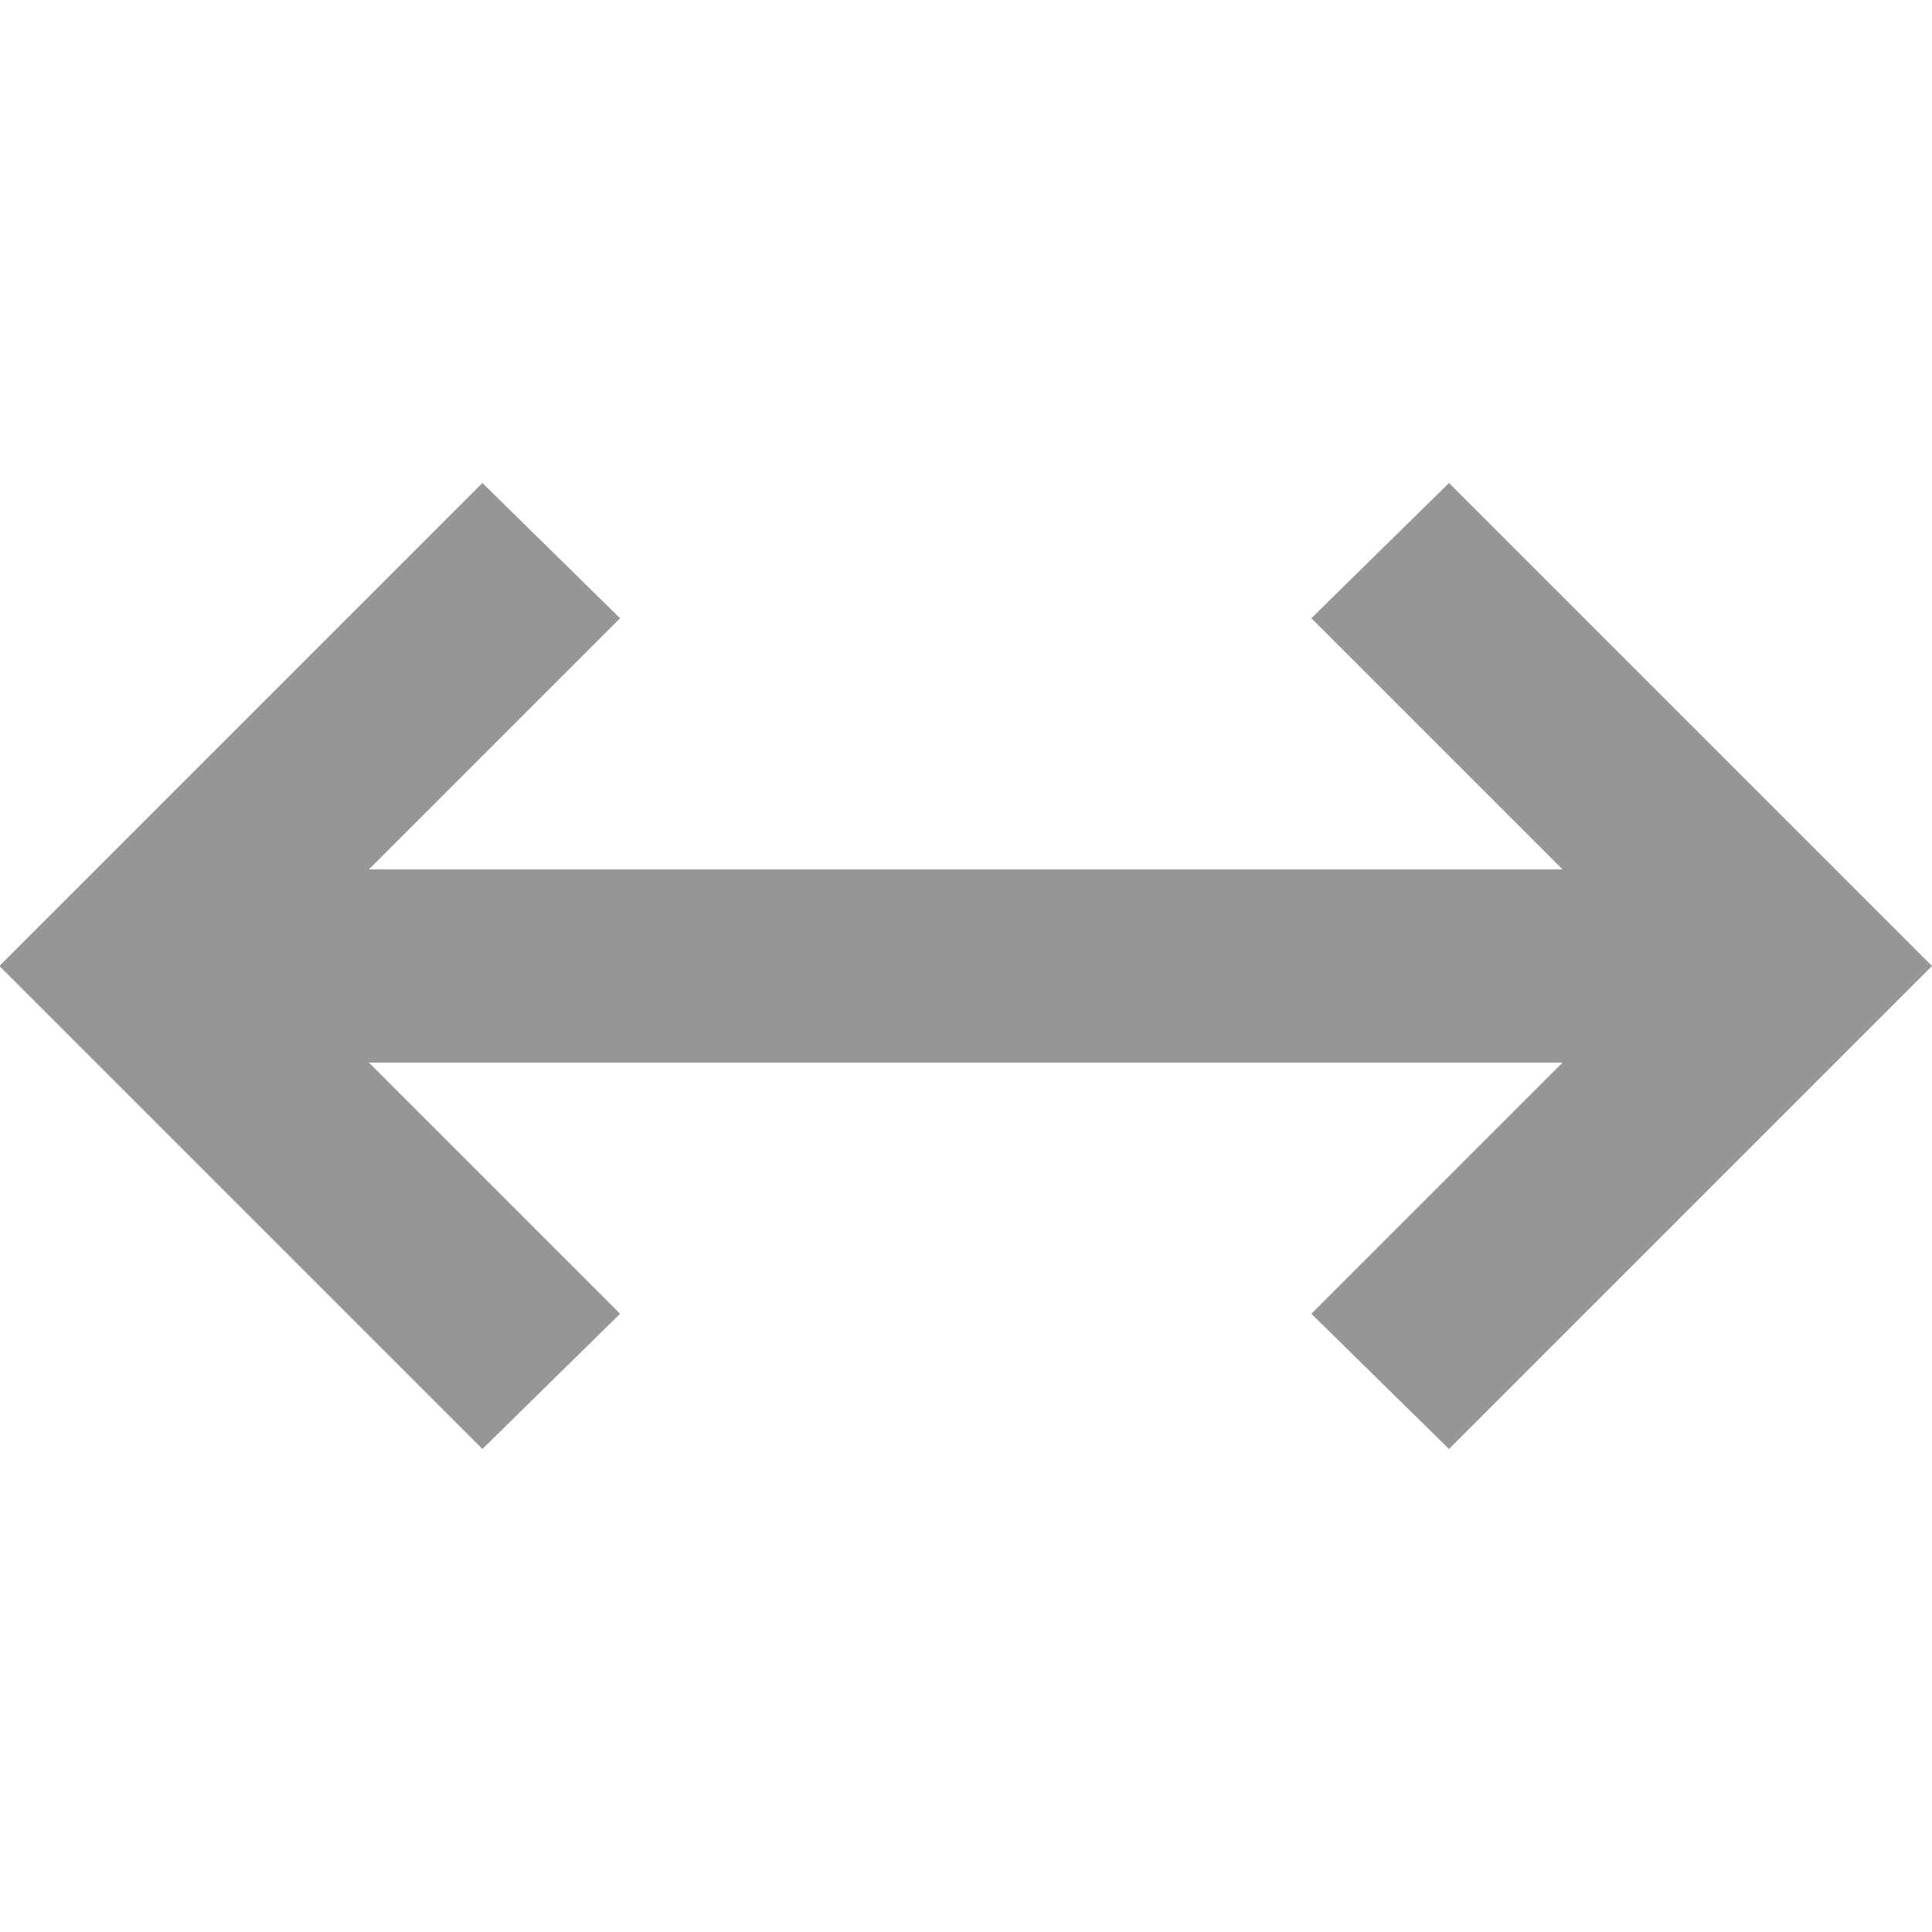
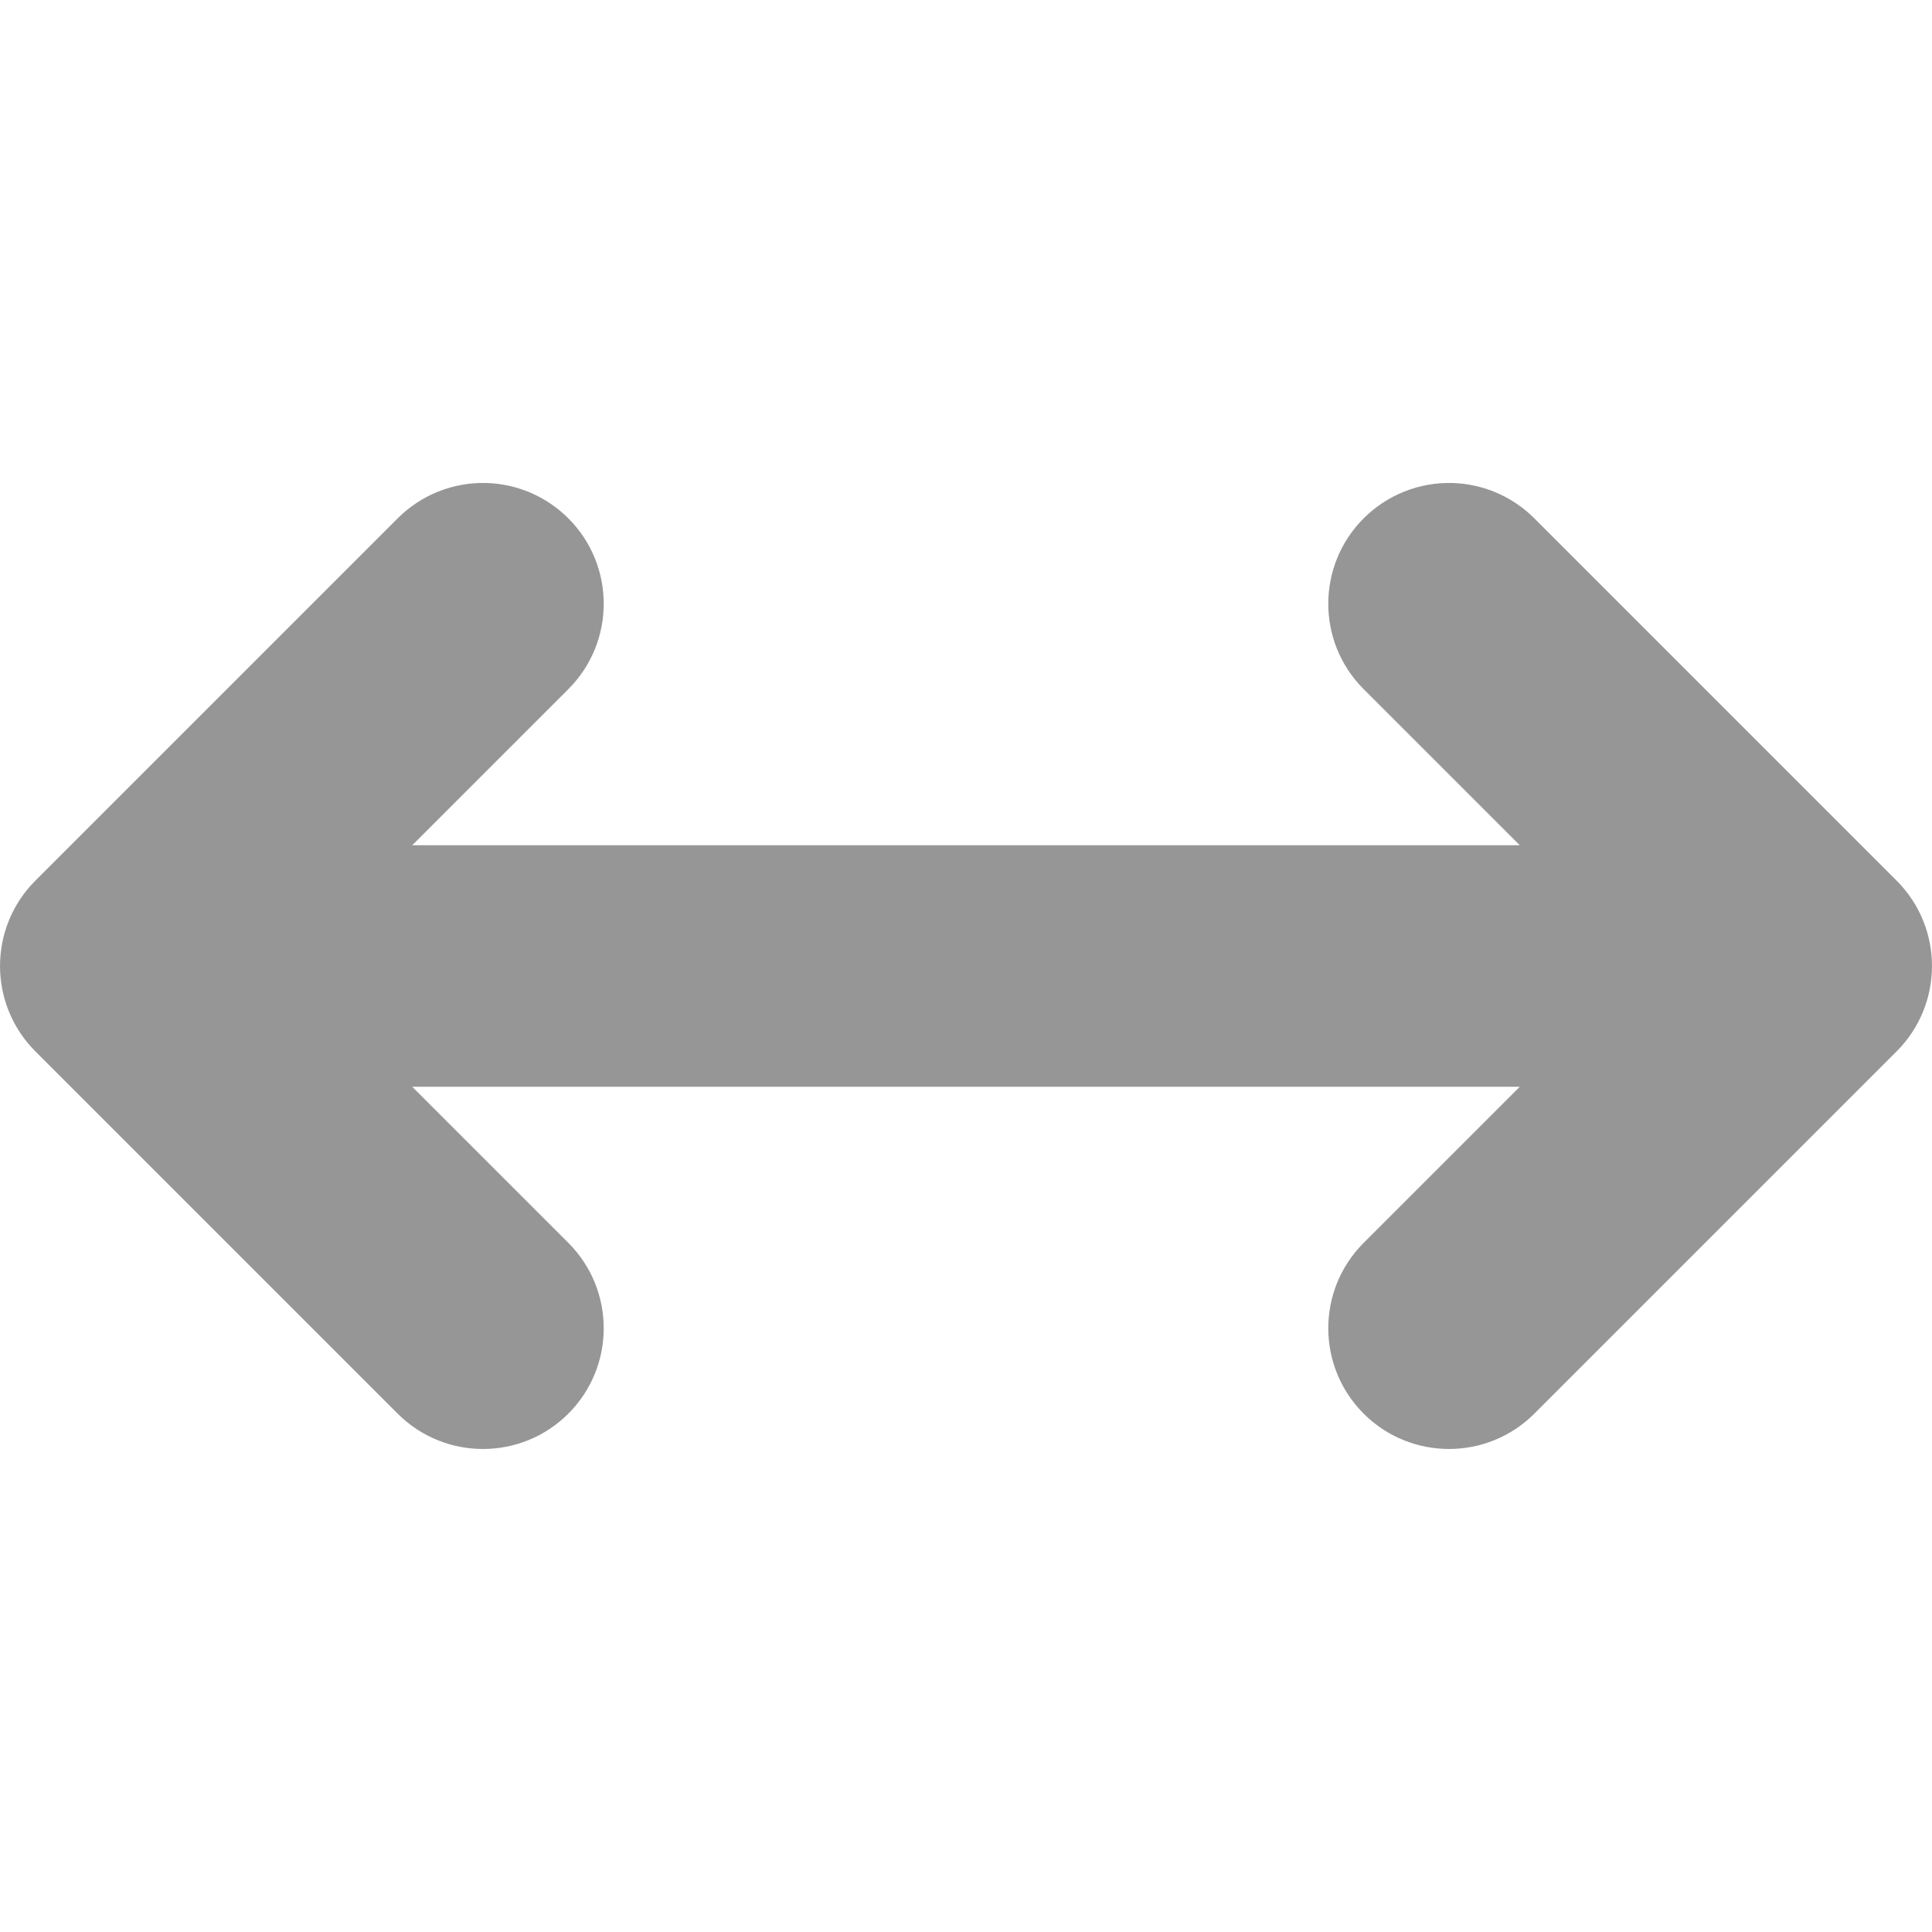
- <svg xmlns="http://www.w3.org/2000/svg" viewBox="0 0 16 16" height="16" width="16" xml:space="preserve" style="fill-rule:evenodd;clip-rule:evenodd;stroke-linejoin:round;stroke-miterlimit:2">
-   <path d="m5.819 9 2.6 2.6L6.994 13l-5-5 5-5 1.425 1.4-2.6 2.6h12.356l-2.6-2.6L17 3l5 5-5 5-1.425-1.4 2.6-2.6H5.819Z" style="fill:#969696" transform="matrix(.8 0 0 .8 -1.6 1.6)" />
+ <svg xmlns="http://www.w3.org/2000/svg" width="16" height="16" version="1.1" viewbox="0 0 16 16">
+   <path d="m4.029 4a1 1 0 0 0-0.736 0.293l-3 3a1 1 0 0 0 0 1.414l3 3a1 1 0 0 0 1.414 0 1 1 0 0 0 0-1.414l-1.293-1.293h9.172l-1.293 1.293a1 1 0 0 0 0 1.414 1 1 0 0 0 1.414 0l3-3a1 1 0 0 0 0-1.414l-3-3a1 1 0 0 0-0.678-0.293 1 1 0 0 0-0.736 0.293 1 1 0 0 0 0 1.414l1.293 1.293h-9.172l1.293-1.293a1 1 0 0 0 0-1.414 1 1 0 0 0-0.678-0.293z" fill="#969696" />
</svg>
